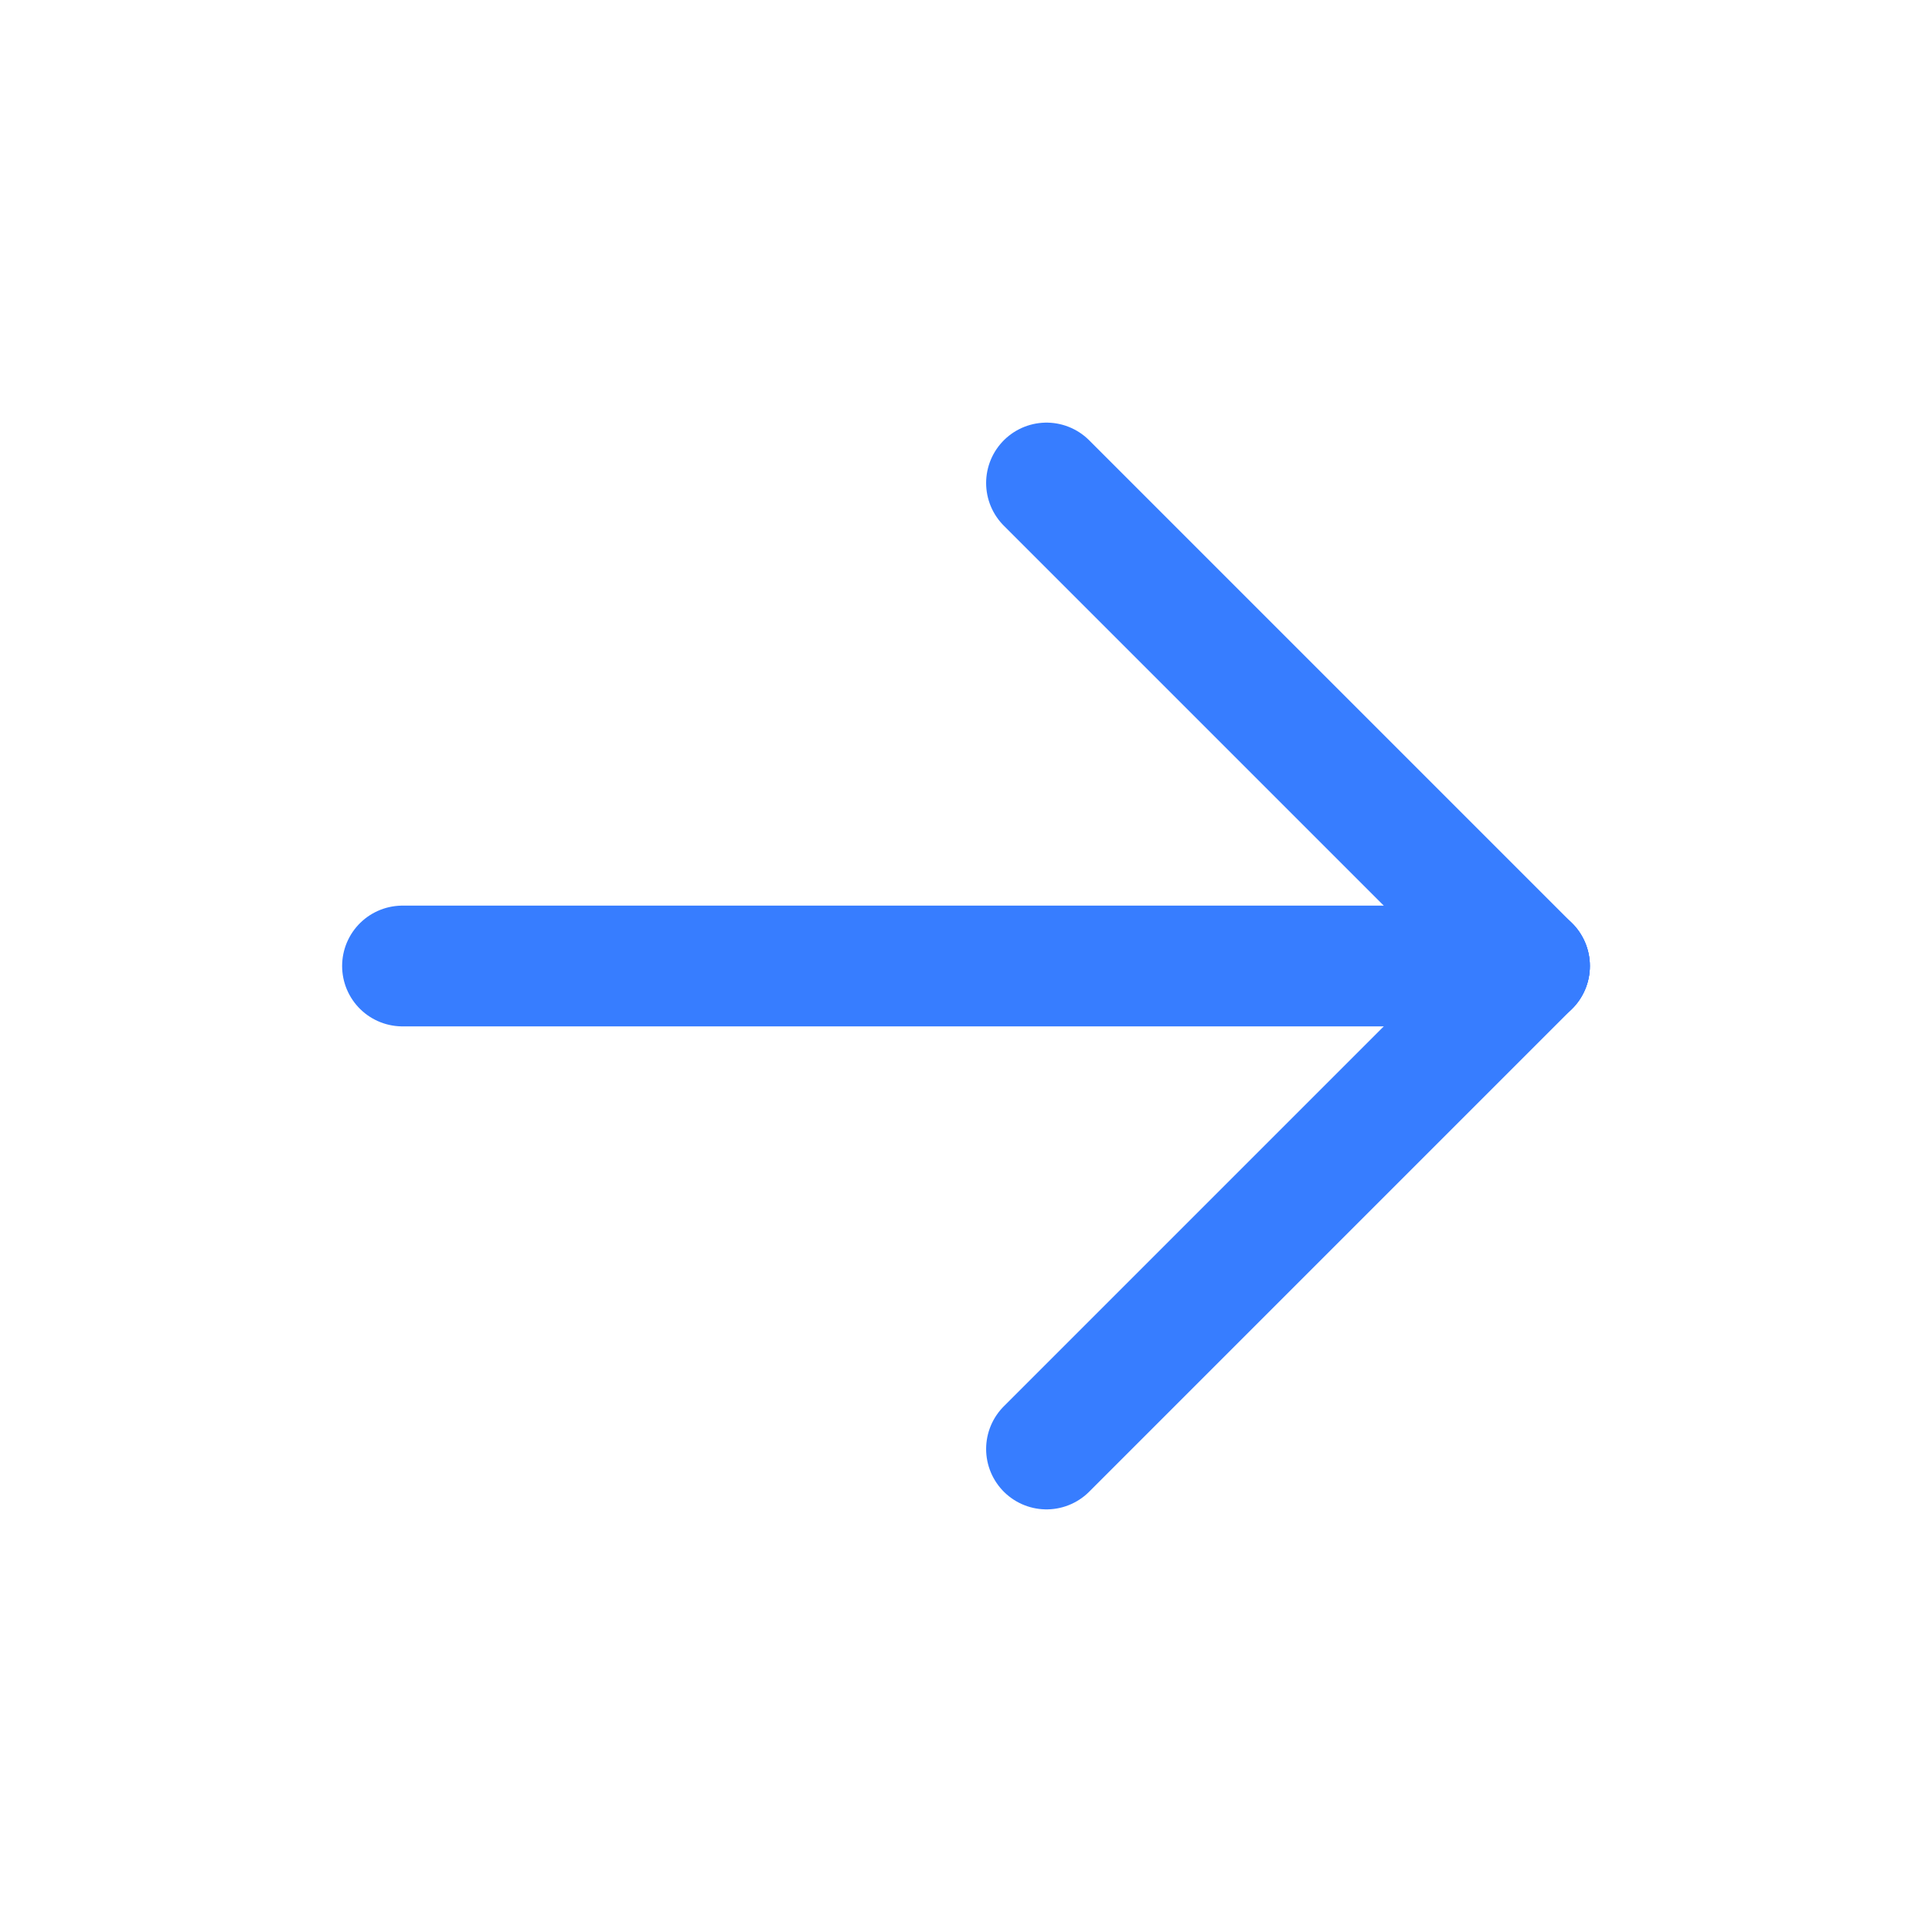
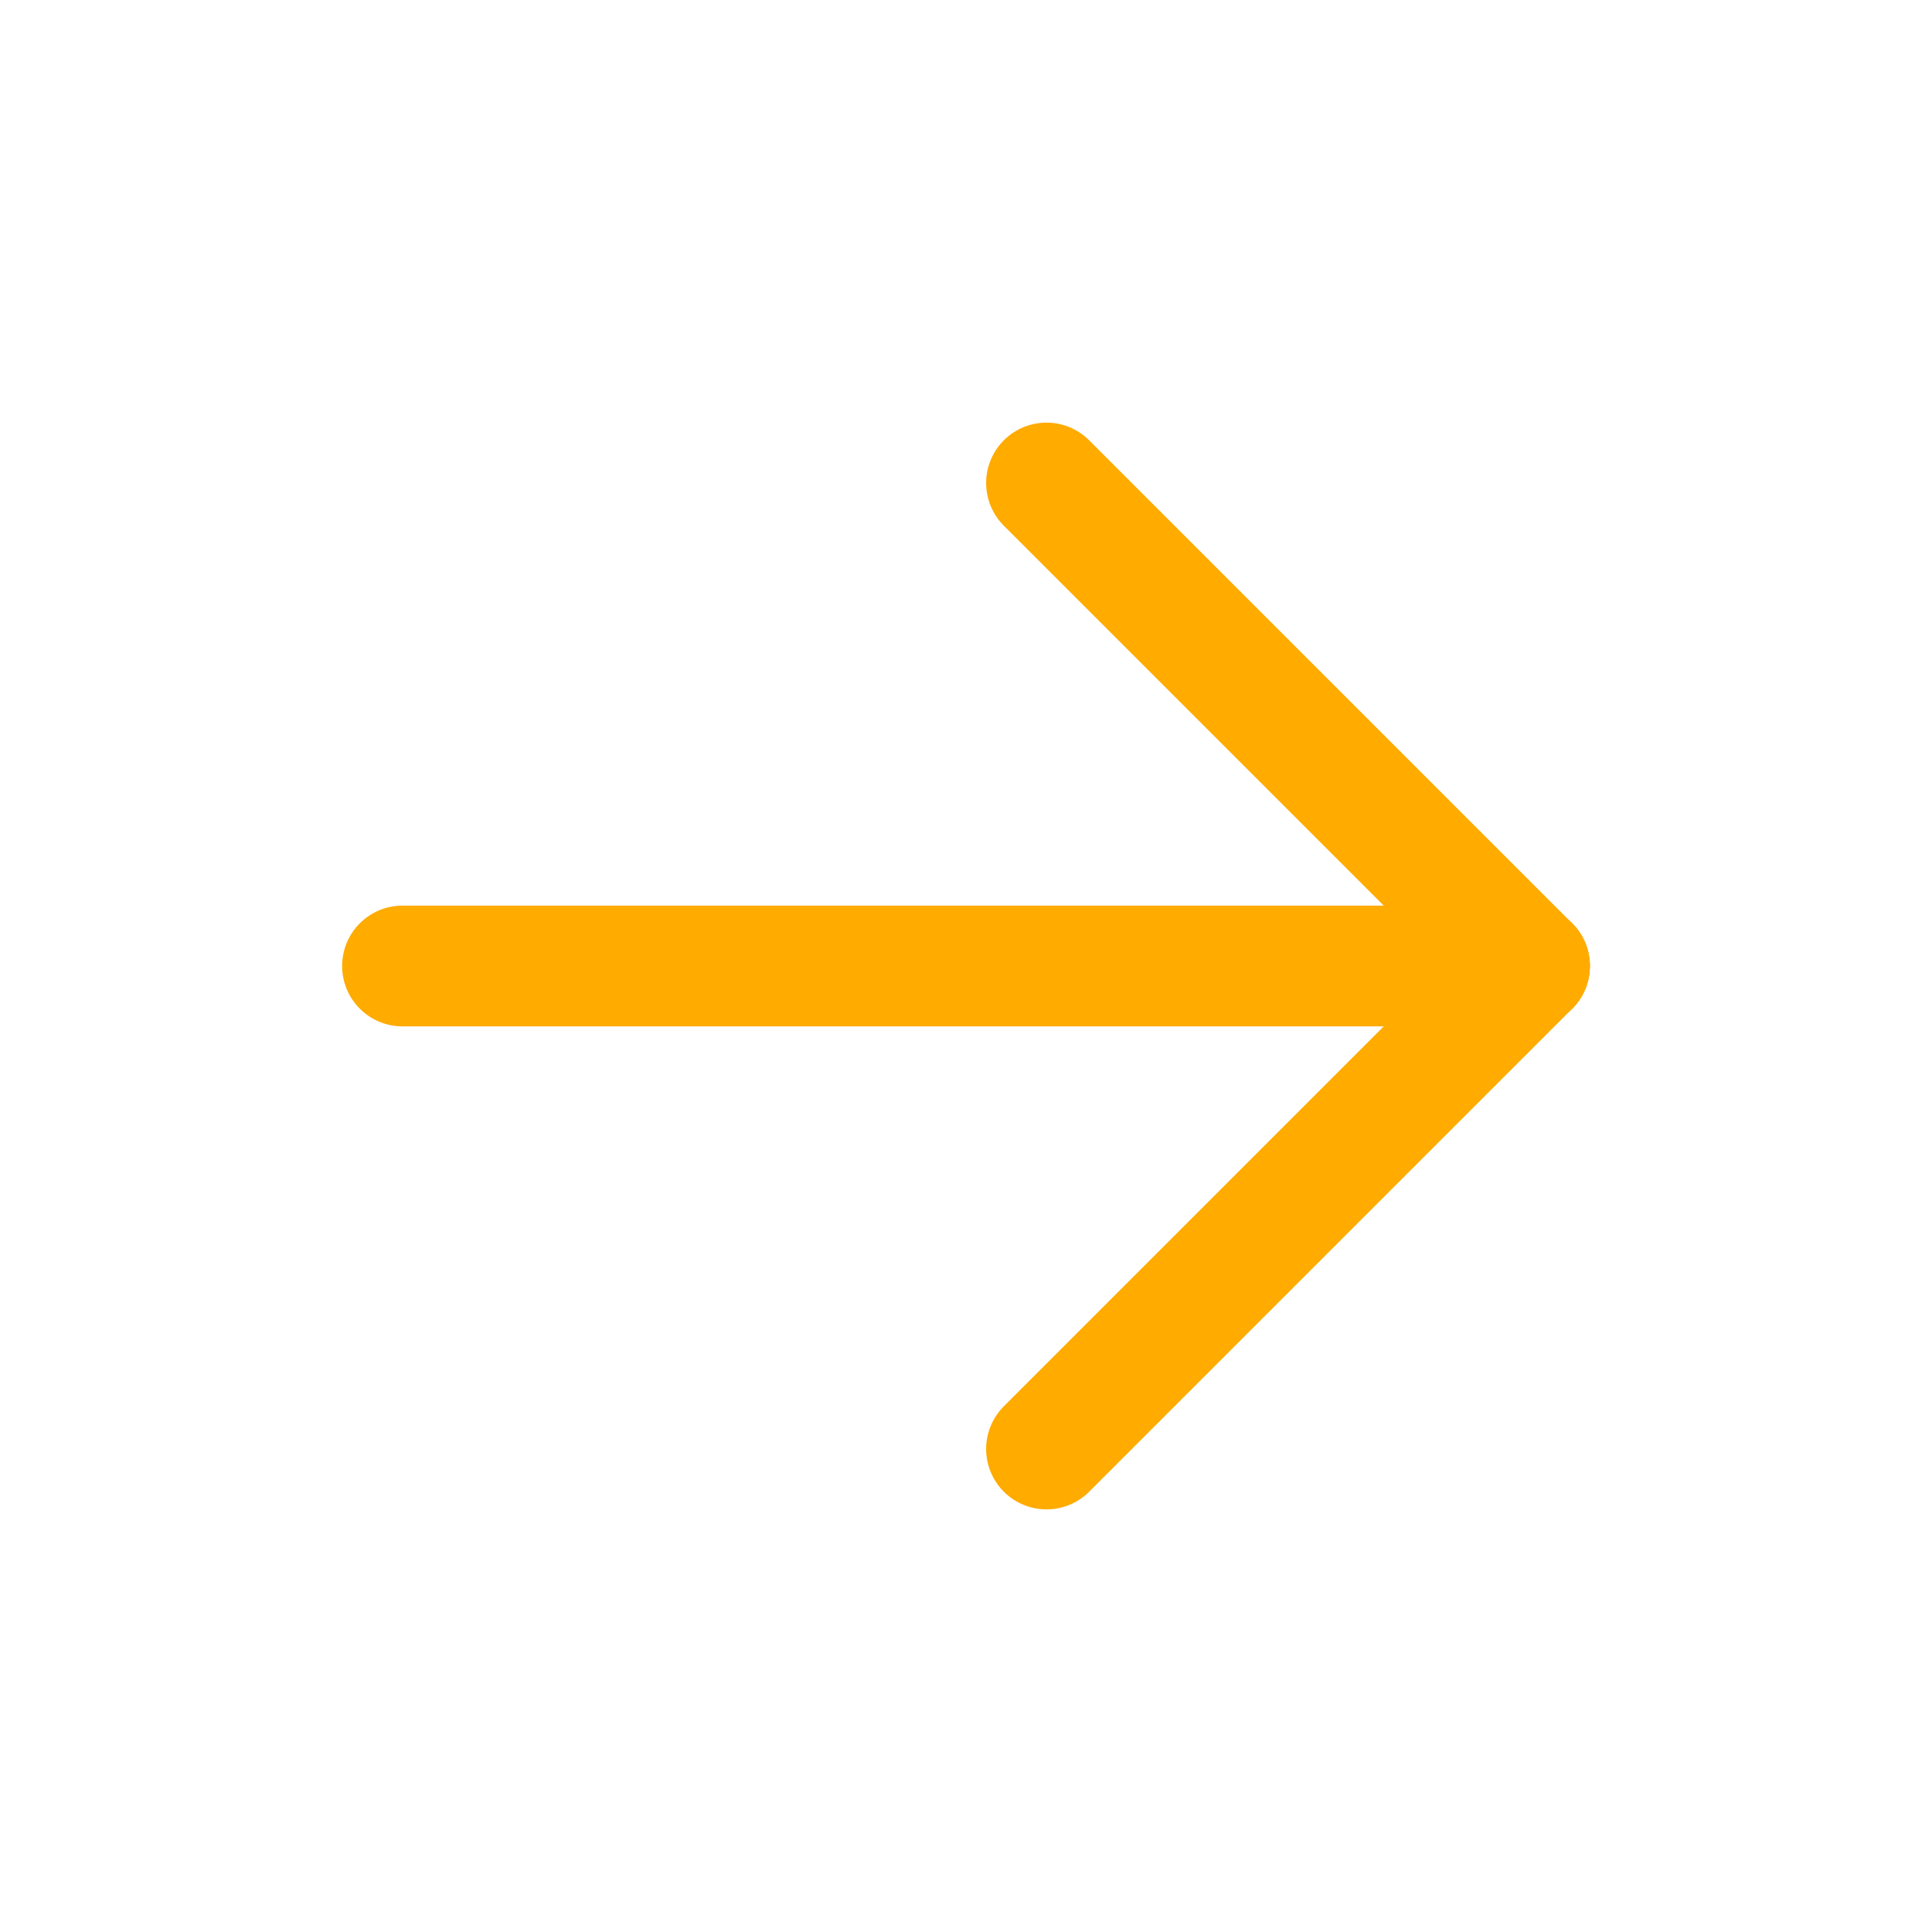
<svg xmlns="http://www.w3.org/2000/svg" width="18" height="18" viewBox="0 0 18 18" fill="none">
-   <path d="M3.75 9H14.25" stroke="#377DFF" stroke-width="1.125" stroke-linecap="round" stroke-linejoin="round" />
-   <path d="M9.75 13.5L14.25 9" stroke="#377DFF" stroke-width="1.125" stroke-linecap="round" stroke-linejoin="round" />
-   <path d="M9.75 4.5L14.25 9" stroke="#377DFF" stroke-width="1.125" stroke-linecap="round" stroke-linejoin="round" />
+   <path d="M3.75 9H14.25" stroke="#FFAB00" stroke-width="1.125" stroke-linecap="round" stroke-linejoin="round" />
+   <path d="M9.75 13.5L14.25 9" stroke="#FFAB00" stroke-width="1.125" stroke-linecap="round" stroke-linejoin="round" />
+   <path d="M9.75 4.5L14.25 9" stroke="#FFAB00" stroke-width="1.125" stroke-linecap="round" stroke-linejoin="round" />
</svg>
